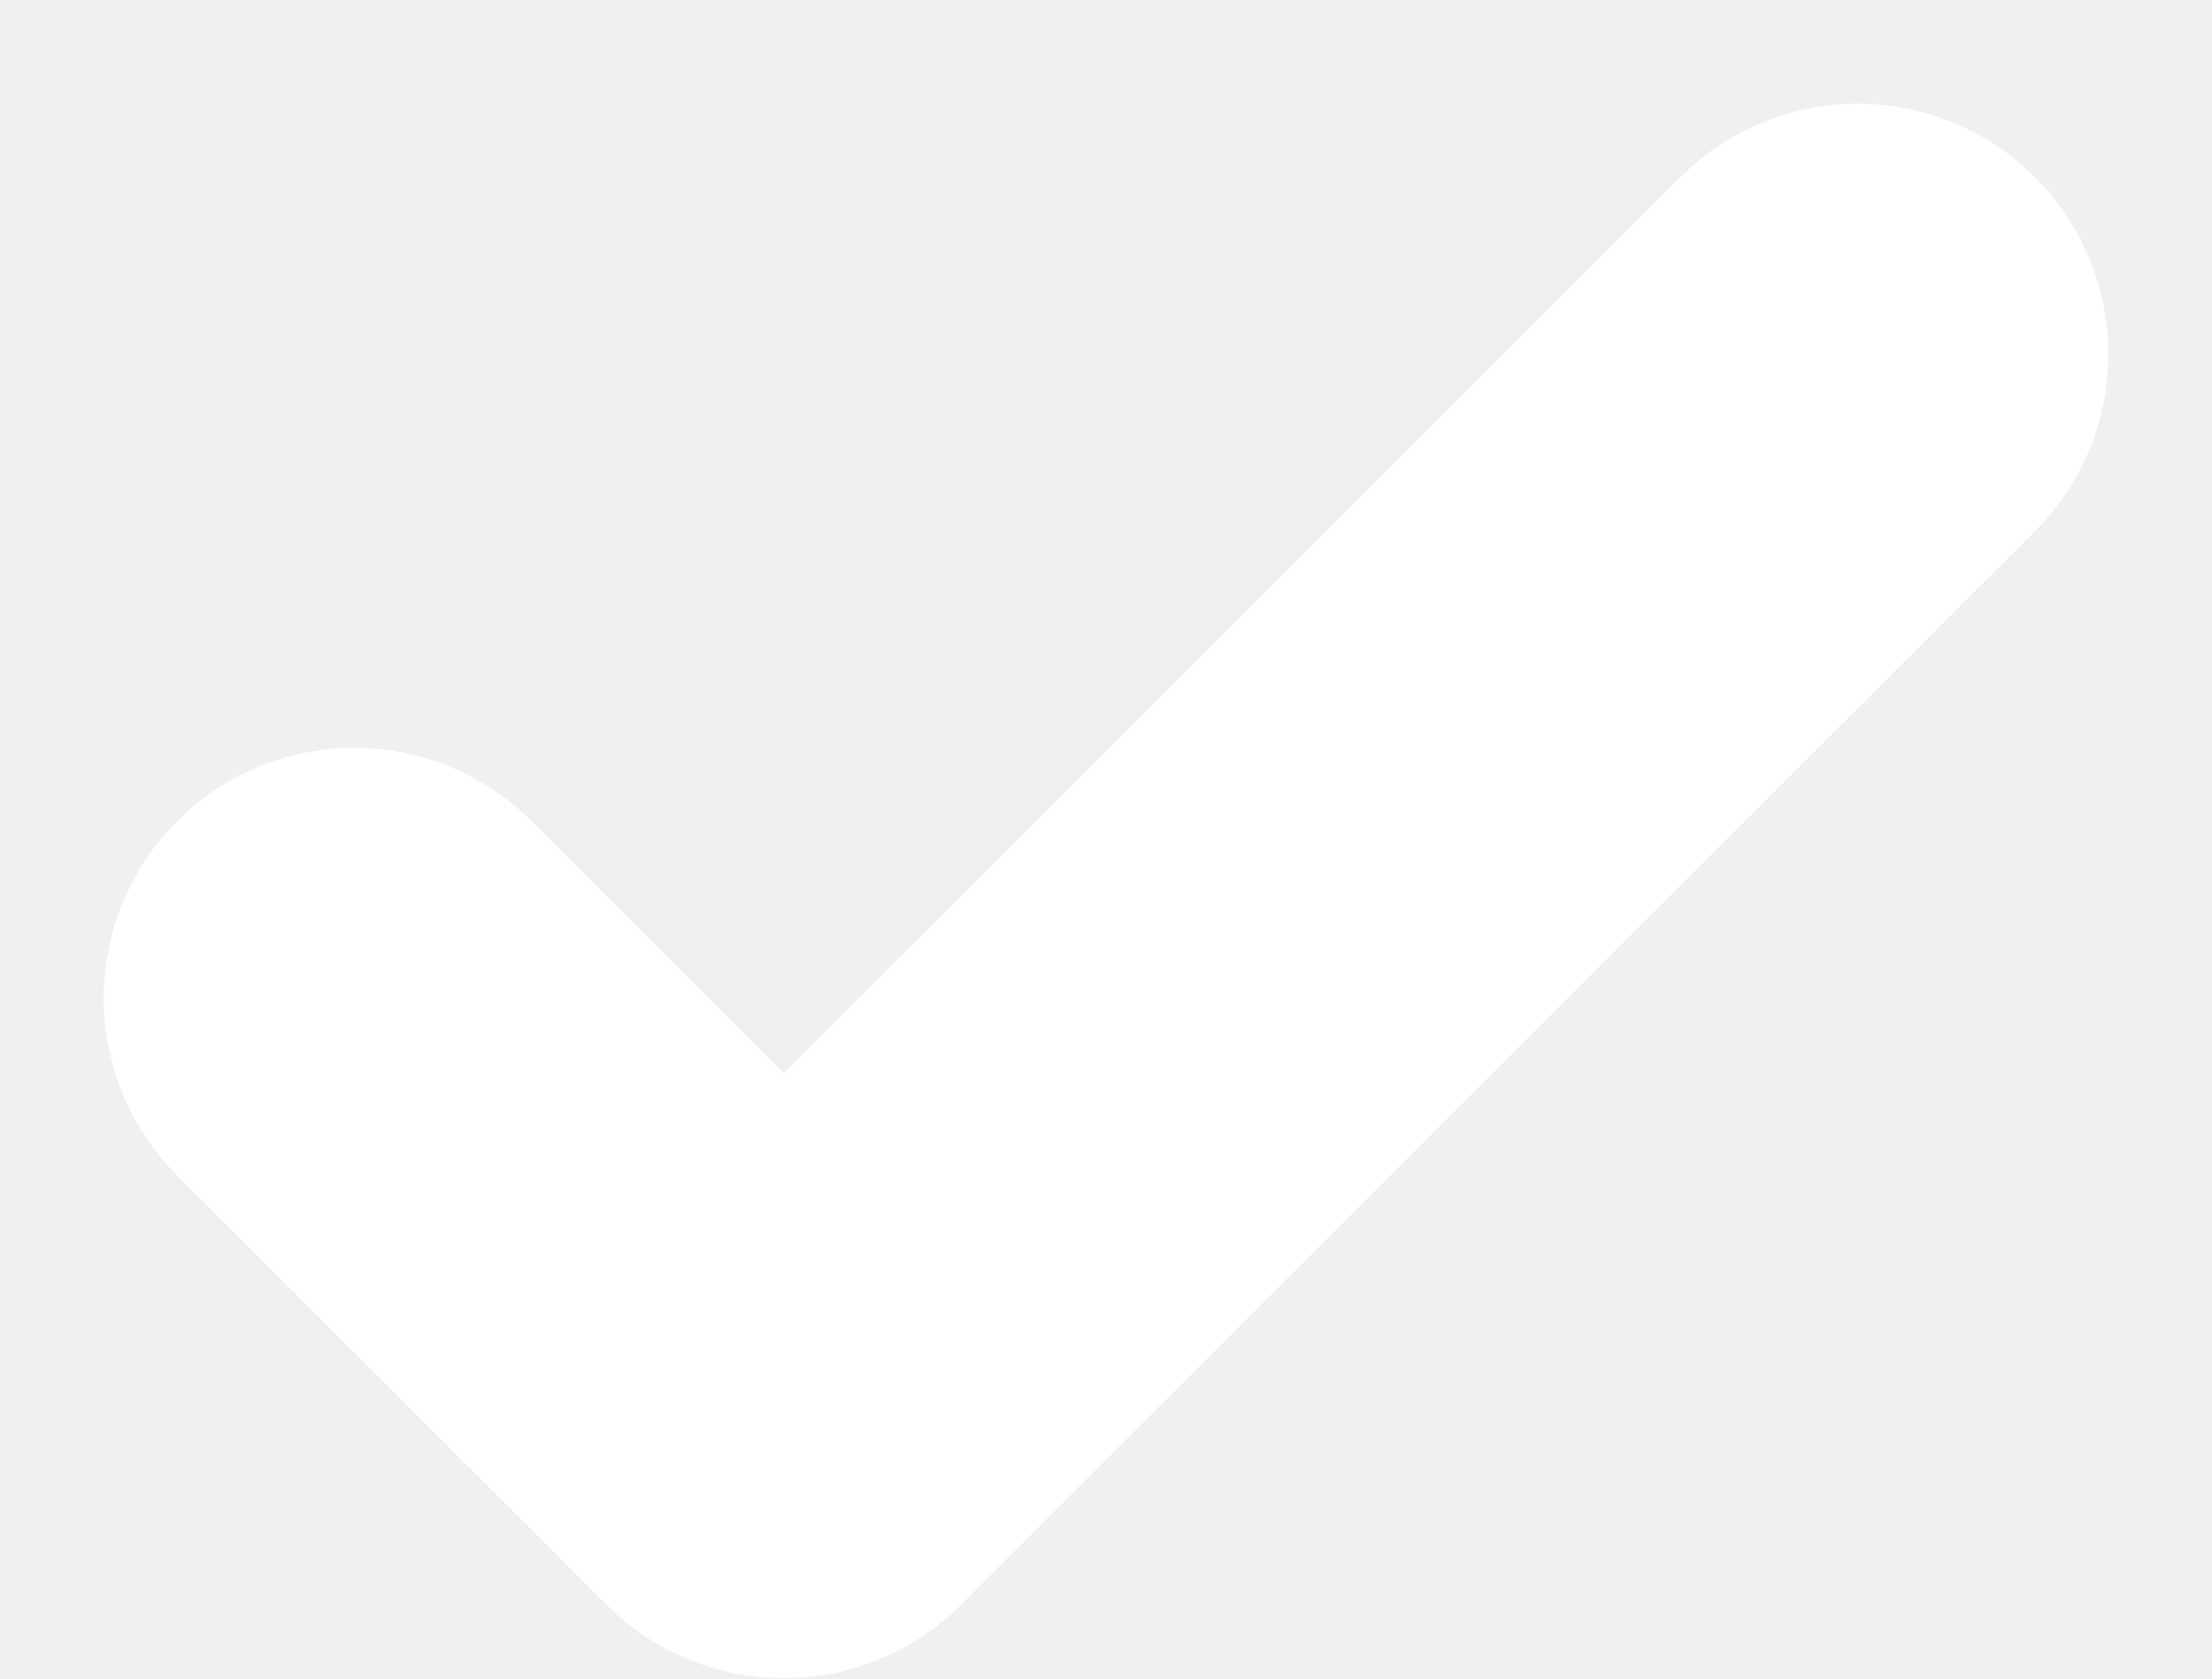
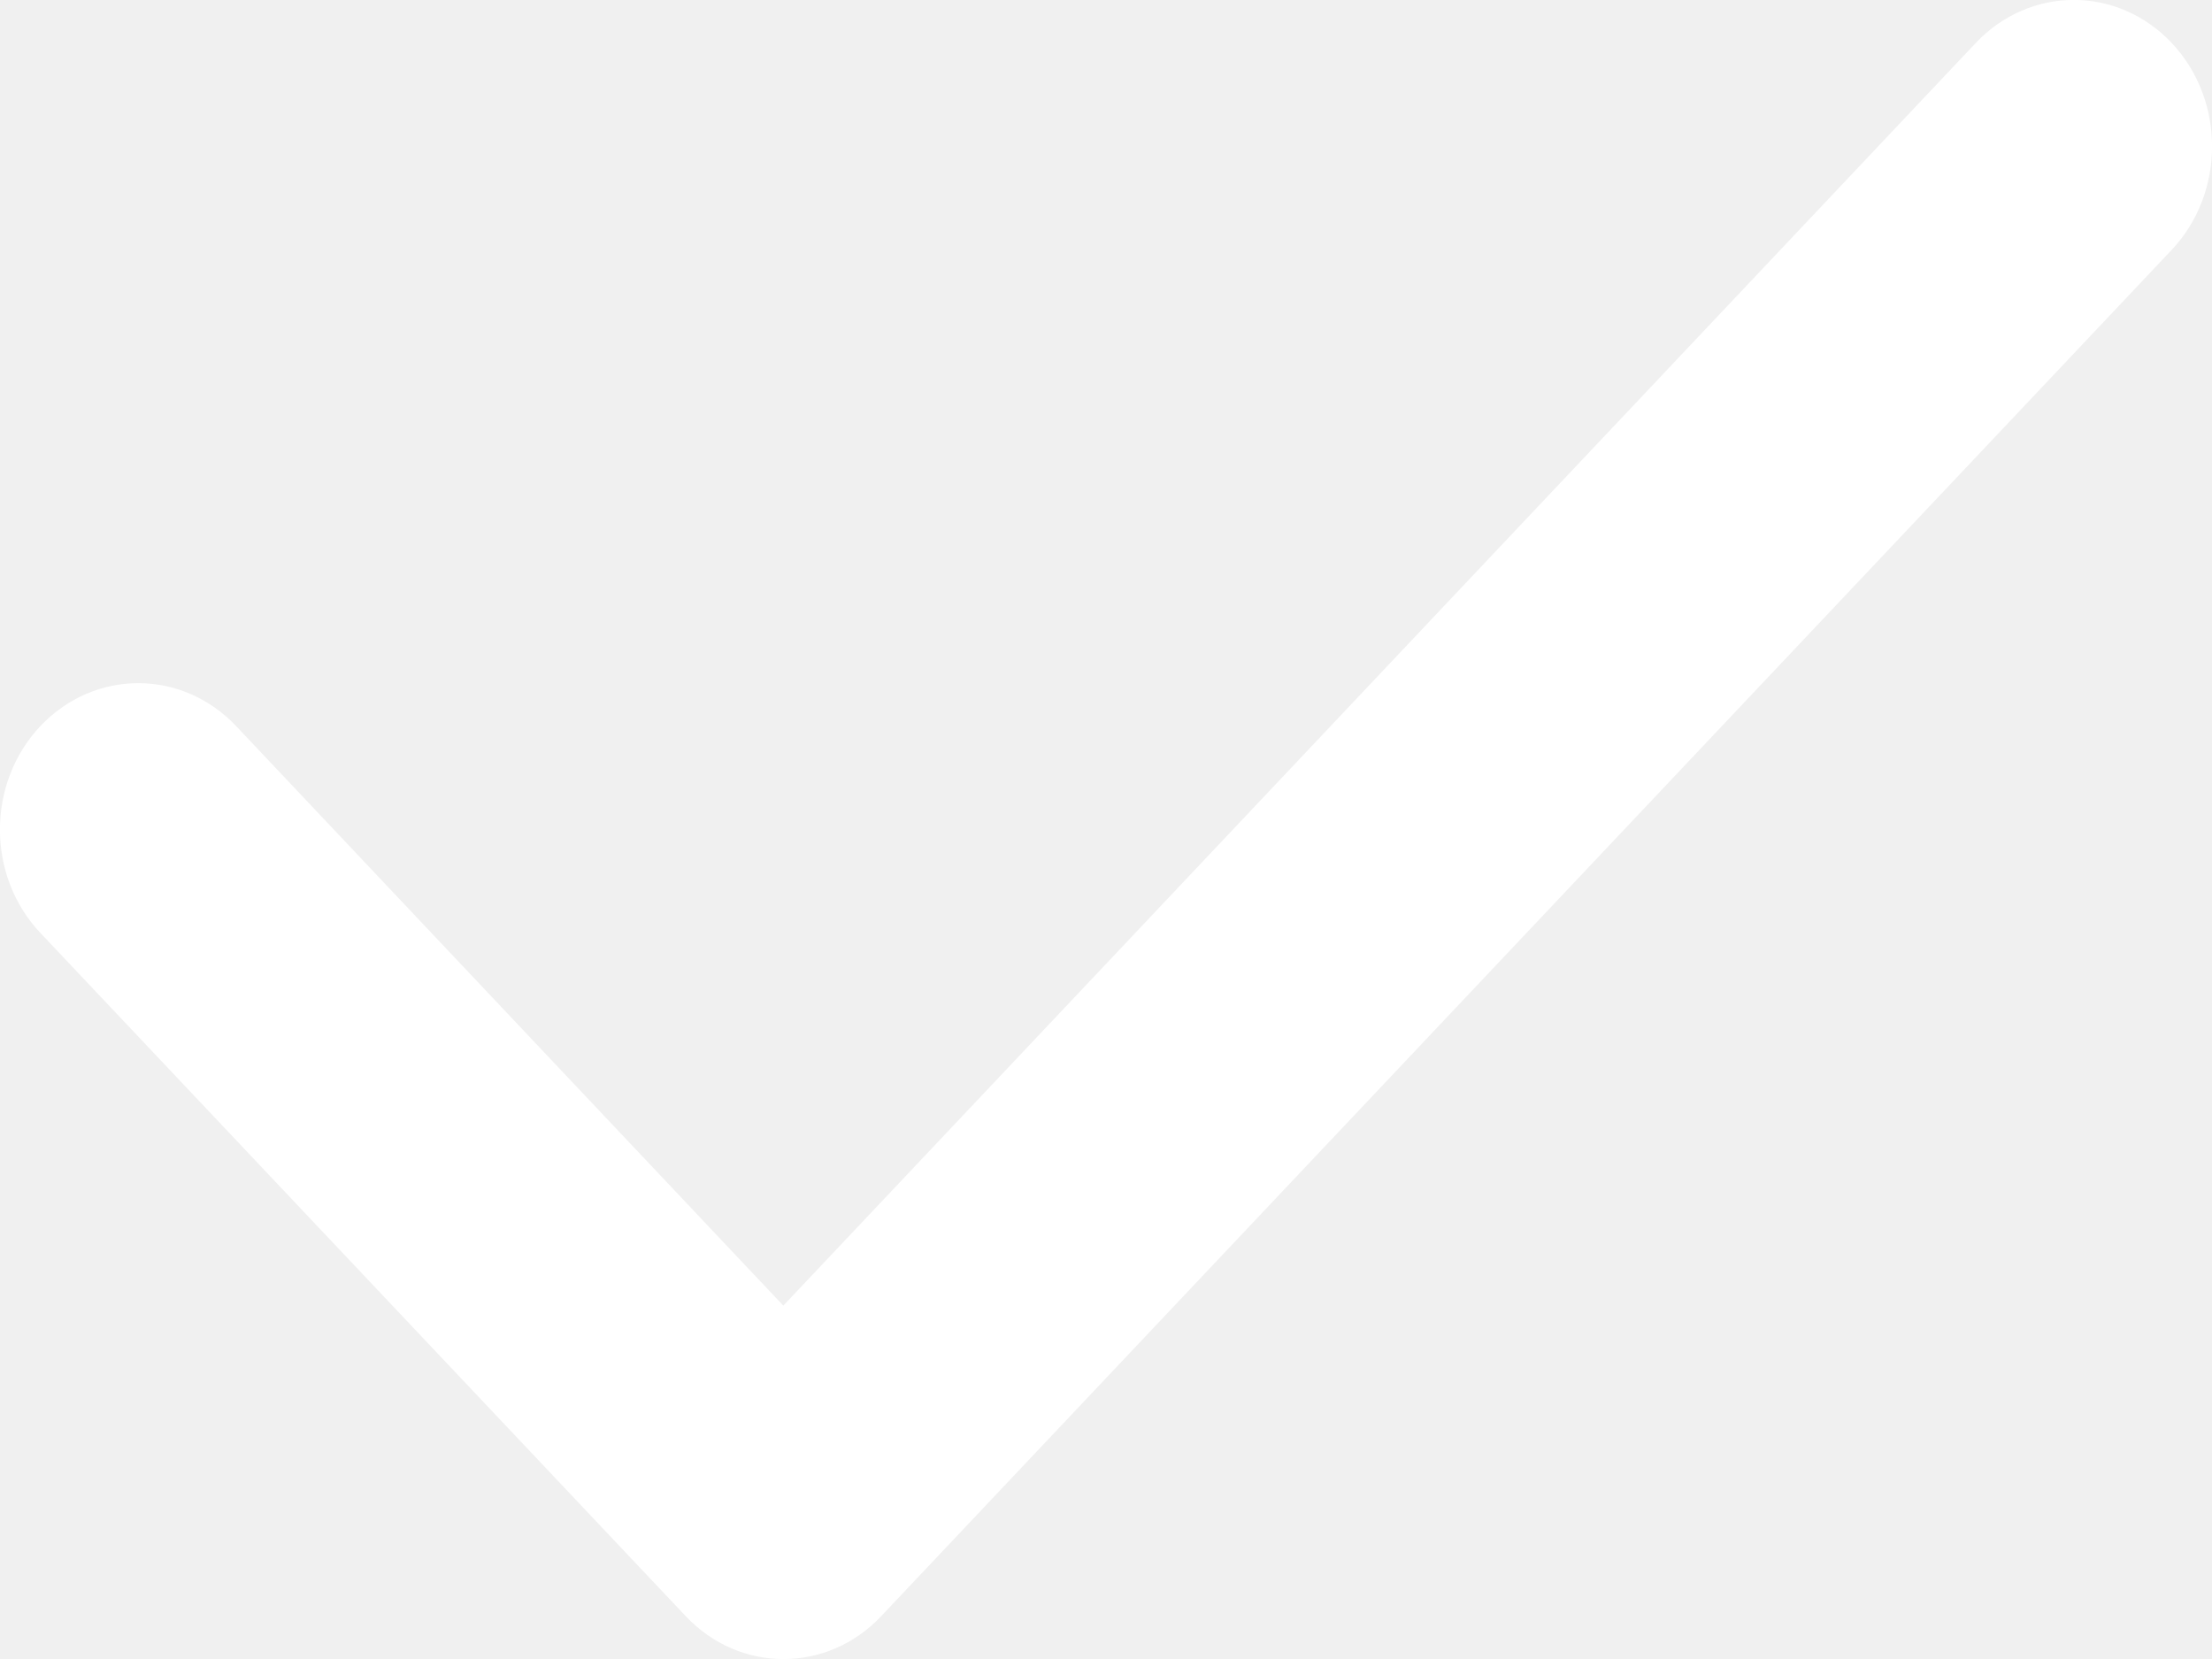
- <svg xmlns="http://www.w3.org/2000/svg" width="8.828" height="6.7" viewBox="0 0 8.828 6.7">
-   <defs>
-     <style>.a{fill:none;stroke:#ffffff;stroke-linecap:round;stroke-linejoin:round;stroke-width:2px;}</style>
-   </defs>
-   <path class="a" d="M5,9.571l1.714,1.714L11,7" transform="translate(-3.586 -5.586)" />
+ <svg xmlns="http://www.w3.org/2000/svg" width="8" height="6" viewBox="0 0 8 6" fill="none">
+   <path fill-rule="evenodd" clip-rule="evenodd" d="M7.854 0.155C8.049 0.362 8.049 0.697 7.854 0.904L3.187 5.845C2.992 6.052 2.675 6.052 2.48 5.845L0.146 3.374C-0.049 3.168 -0.049 2.833 0.146 2.626C0.342 2.419 0.658 2.419 0.854 2.626L2.833 4.722L7.146 0.155C7.342 -0.052 7.658 -0.052 7.854 0.155Z" fill="white" />
</svg>
